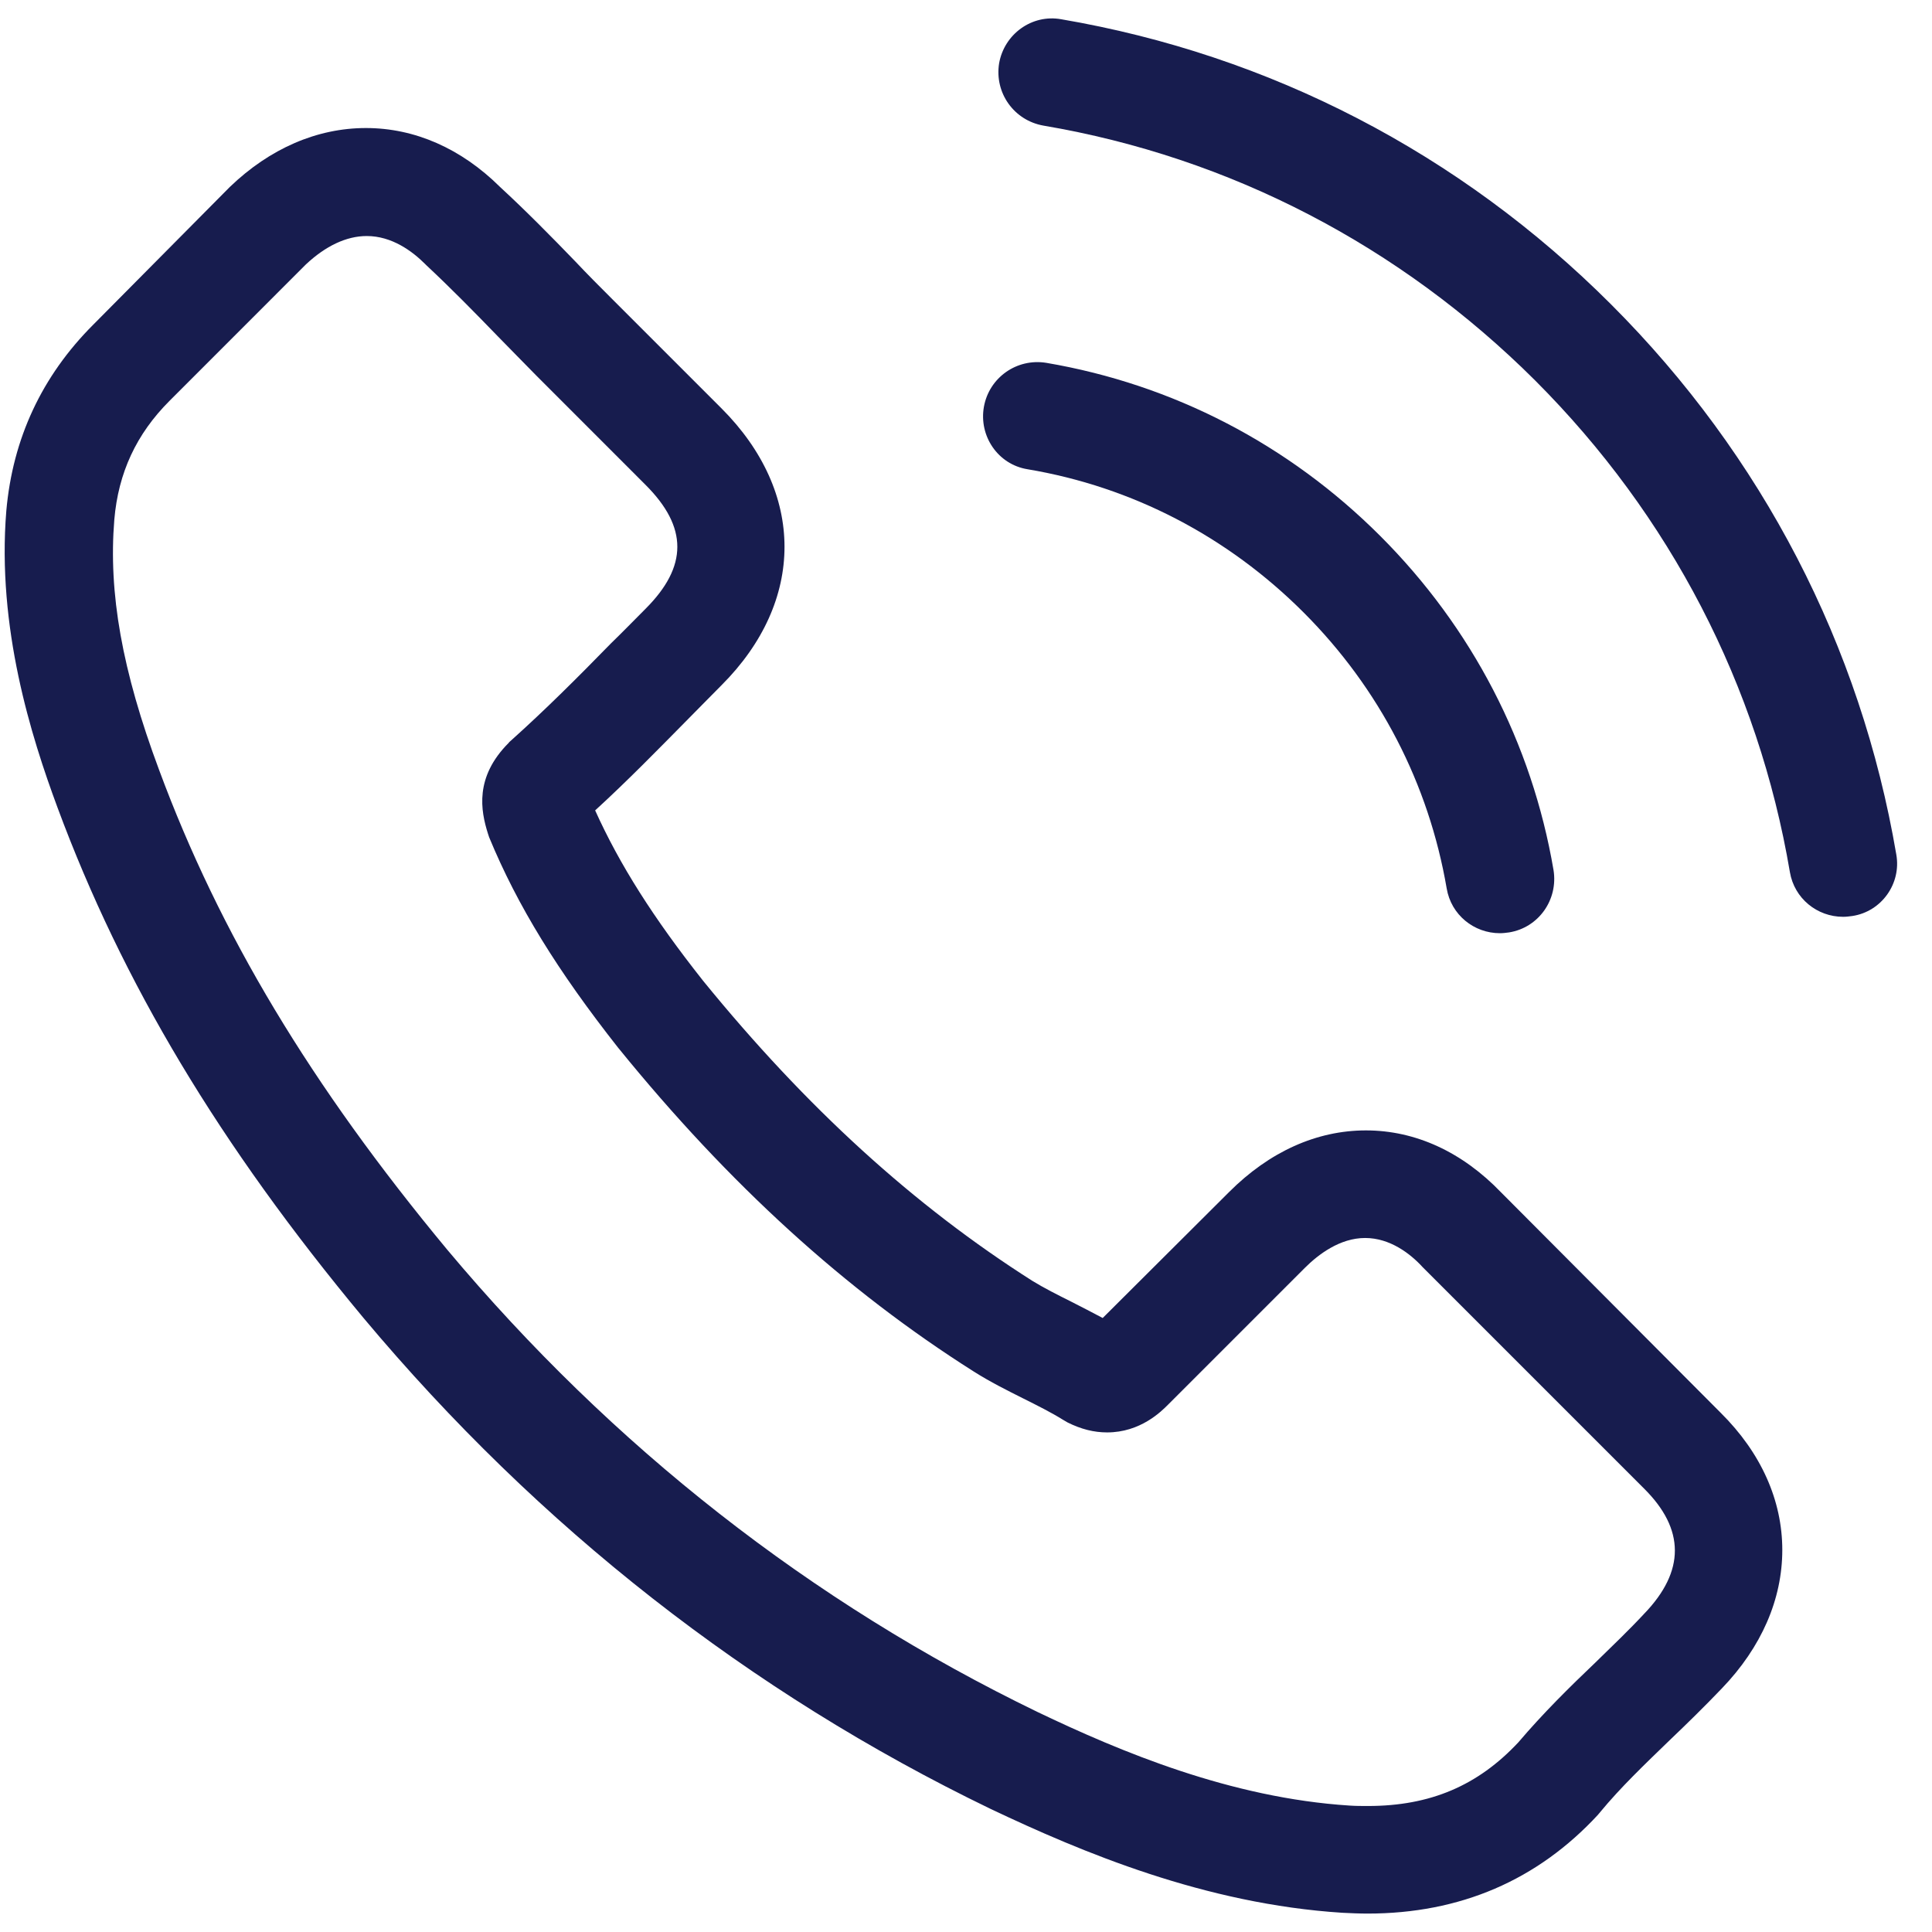
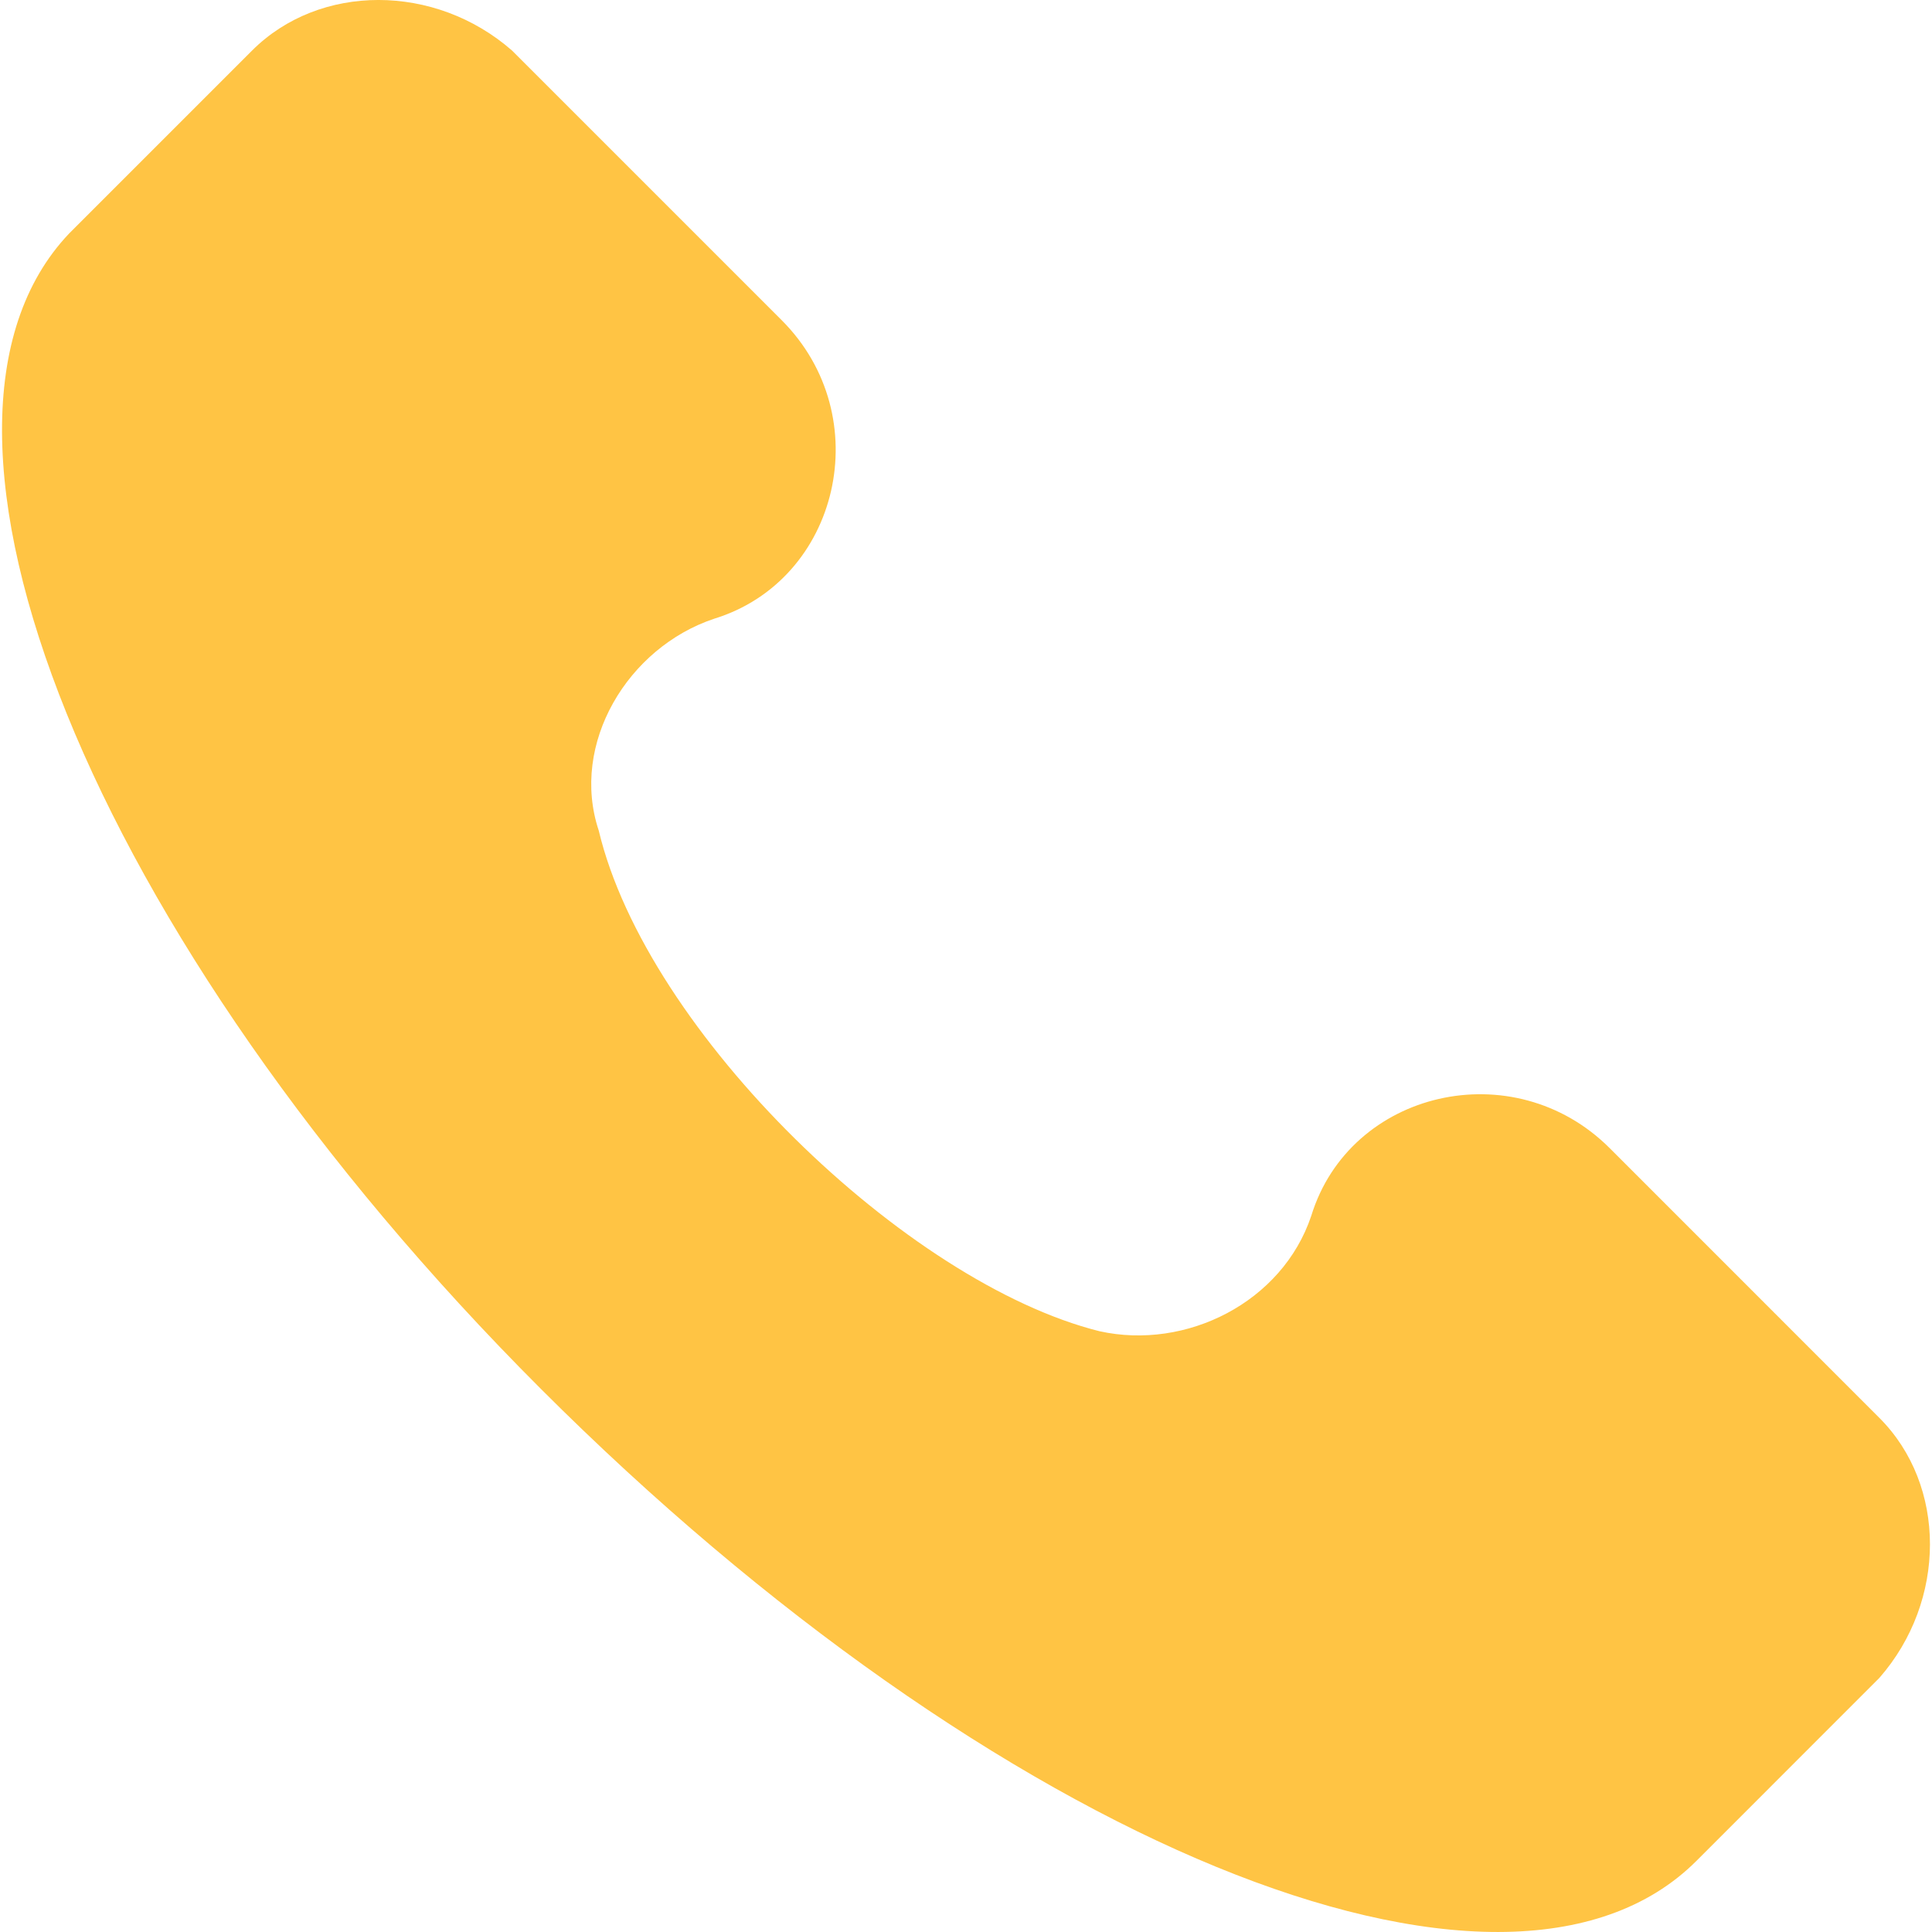
- <svg xmlns="http://www.w3.org/2000/svg" width="41" height="41" viewBox="0 0 41 41" fill="none">
-   <path d="M31.856 25.305C31.032 24.447 30.039 23.989 28.987 23.989C27.943 23.989 26.941 24.439 26.084 25.296L23.401 27.97C23.181 27.851 22.96 27.741 22.748 27.631C22.442 27.478 22.154 27.333 21.907 27.181C19.395 25.585 17.111 23.505 14.921 20.814C13.86 19.473 13.147 18.344 12.63 17.198C13.325 16.562 13.971 15.899 14.599 15.263C14.836 15.025 15.074 14.779 15.312 14.541C17.094 12.759 17.094 10.45 15.312 8.667L12.995 6.35C12.731 6.087 12.46 5.815 12.205 5.544C11.696 5.017 11.161 4.474 10.609 3.965C9.786 3.15 8.801 2.717 7.766 2.717C6.73 2.717 5.728 3.15 4.88 3.965C4.871 3.973 4.871 3.973 4.863 3.982L1.976 6.893C0.89 7.98 0.27 9.304 0.134 10.84C-0.069 13.319 0.661 15.628 1.221 17.139C2.596 20.848 4.65 24.286 7.715 27.97C11.433 32.41 15.906 35.915 21.016 38.385C22.968 39.311 25.574 40.406 28.486 40.592C28.664 40.601 28.851 40.609 29.021 40.609C30.982 40.609 32.628 39.905 33.919 38.504C33.927 38.487 33.944 38.479 33.953 38.462C34.394 37.927 34.903 37.443 35.438 36.925C35.803 36.577 36.176 36.212 36.541 35.83C37.382 34.956 37.823 33.937 37.823 32.893C37.823 31.841 37.373 30.831 36.516 29.982L31.856 25.305ZM34.895 34.243C34.886 34.243 34.886 34.252 34.895 34.243C34.564 34.599 34.224 34.922 33.859 35.279C33.307 35.805 32.747 36.357 32.221 36.976C31.363 37.893 30.353 38.326 29.029 38.326C28.902 38.326 28.766 38.326 28.639 38.317C26.118 38.156 23.775 37.172 22.018 36.331C17.213 34.005 12.995 30.703 9.489 26.518C6.594 23.03 4.659 19.804 3.377 16.341C2.588 14.227 2.299 12.581 2.426 11.027C2.511 10.034 2.893 9.211 3.598 8.506L6.492 5.611C6.908 5.221 7.35 5.009 7.783 5.009C8.317 5.009 8.75 5.331 9.022 5.603C9.03 5.611 9.039 5.62 9.047 5.628C9.565 6.112 10.057 6.613 10.575 7.148C10.838 7.42 11.11 7.691 11.382 7.971L13.699 10.289C14.599 11.188 14.599 12.02 13.699 12.92C13.453 13.166 13.215 13.412 12.969 13.65C12.256 14.38 11.577 15.059 10.838 15.721C10.821 15.738 10.805 15.747 10.796 15.764C10.066 16.494 10.202 17.207 10.355 17.691C10.363 17.716 10.372 17.741 10.38 17.767C10.983 19.227 11.832 20.602 13.122 22.24L13.13 22.249C15.473 25.135 17.943 27.384 20.668 29.108C21.016 29.328 21.373 29.506 21.712 29.676C22.018 29.829 22.306 29.973 22.552 30.126C22.586 30.143 22.62 30.169 22.654 30.186C22.943 30.33 23.215 30.398 23.495 30.398C24.199 30.398 24.641 29.956 24.785 29.812L27.688 26.909C27.977 26.62 28.435 26.272 28.97 26.272C29.496 26.272 29.929 26.603 30.192 26.892C30.201 26.901 30.201 26.901 30.209 26.909L34.886 31.586C35.761 32.452 35.761 33.343 34.895 34.243Z" fill="#171C4E" />
-   <path d="M21.805 9.958C24.029 10.331 26.05 11.384 27.663 12.996C29.275 14.609 30.319 16.63 30.701 18.854C30.795 19.414 31.279 19.804 31.83 19.804C31.898 19.804 31.958 19.796 32.026 19.787C32.654 19.685 33.07 19.091 32.968 18.463C32.509 15.772 31.236 13.319 29.292 11.375C27.348 9.431 24.895 8.158 22.204 7.7C21.576 7.598 20.991 8.014 20.88 8.633C20.77 9.253 21.177 9.856 21.805 9.958Z" fill="#171C4E" />
-   <path d="M40.242 18.132C39.487 13.701 37.399 9.669 34.19 6.46C30.982 3.252 26.95 1.164 22.518 0.408C21.899 0.298 21.313 0.722 21.203 1.342C21.101 1.97 21.517 2.556 22.145 2.666C26.101 3.337 29.708 5.213 32.577 8.073C35.446 10.942 37.314 14.55 37.984 18.506C38.078 19.066 38.562 19.456 39.113 19.456C39.181 19.456 39.241 19.448 39.309 19.439C39.928 19.346 40.353 18.752 40.242 18.132Z" fill="#171C4E" />
+ <svg xmlns="http://www.w3.org/2000/svg" width="30" height="30" viewBox="0 0 30 30" fill="none">
+   <path d="M29.183 22.017L24.997 17.83C23.502 16.335 20.96 16.933 20.362 18.877C19.913 20.223 18.418 20.97 17.072 20.671C14.082 19.924 10.045 16.036 9.297 12.896C8.849 11.55 9.746 10.055 11.091 9.607C13.035 9.009 13.633 6.467 12.138 4.972L7.951 0.785C6.755 -0.262 4.961 -0.262 3.914 0.785L1.073 3.626C-1.767 6.616 1.373 14.541 8.4 21.568C15.428 28.596 23.352 31.885 26.343 28.895L29.183 26.054C30.23 24.858 30.23 23.064 29.183 22.017Z" fill="#FFC444" />
</svg>
